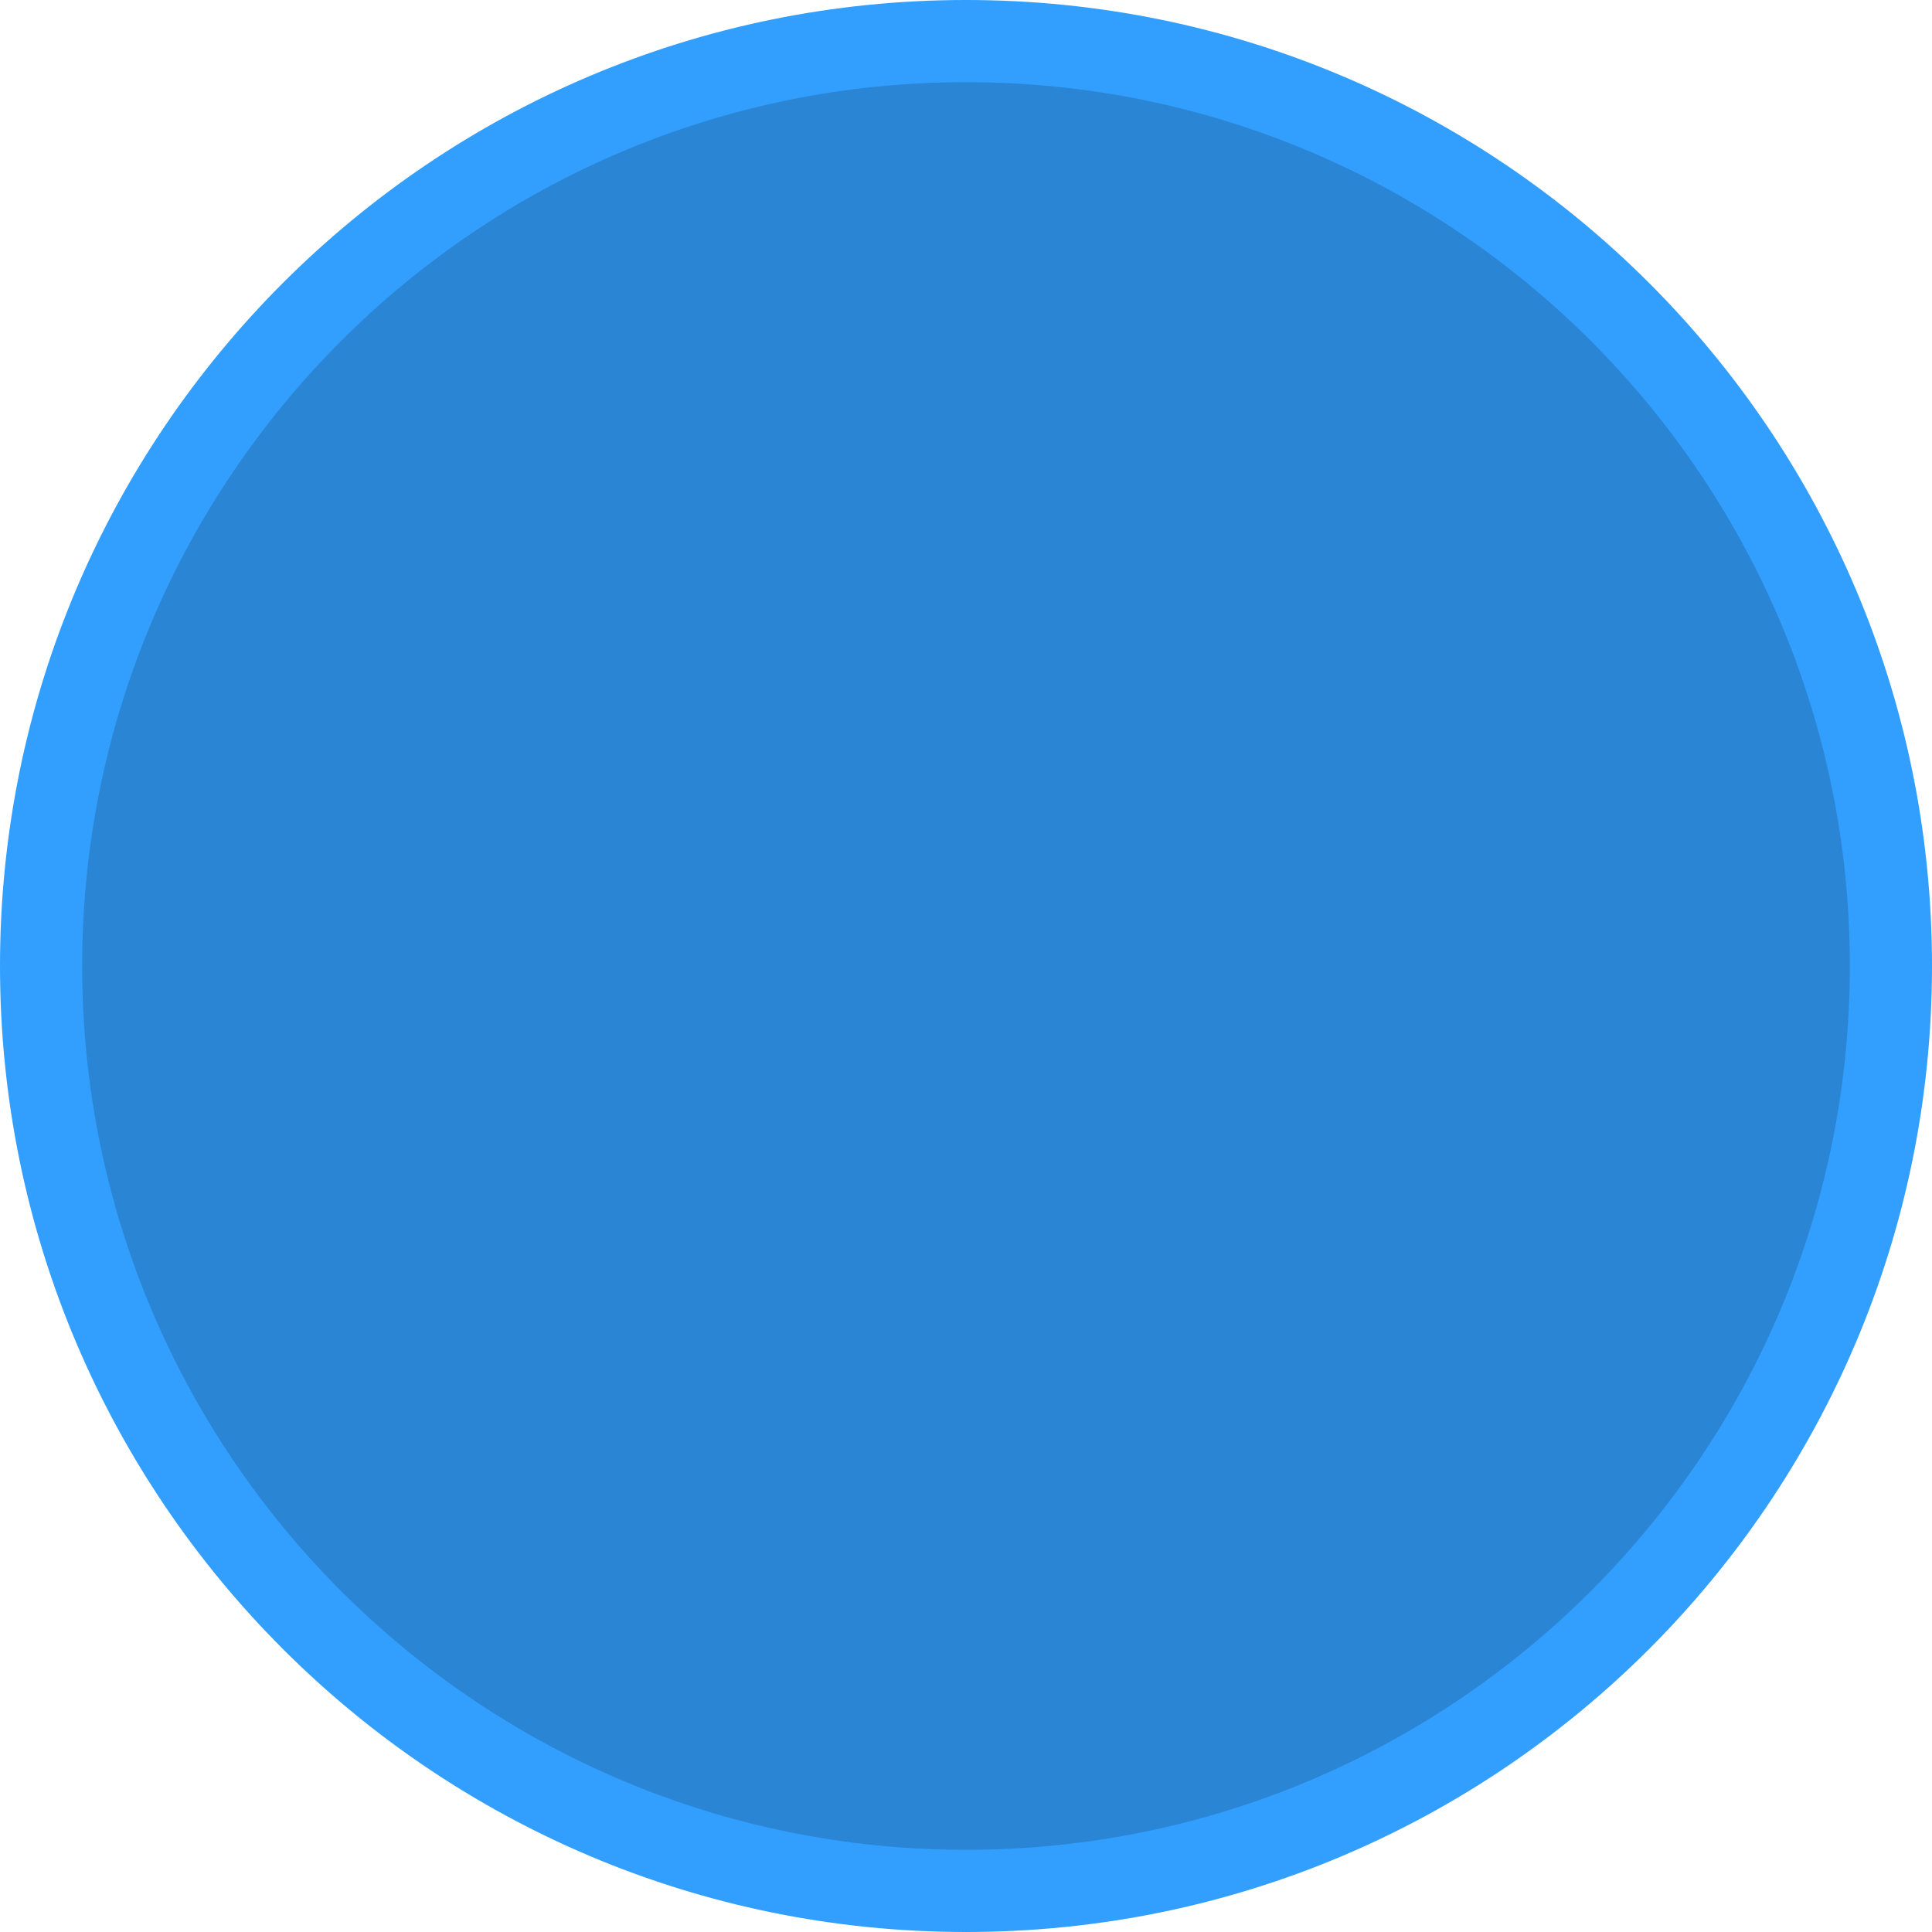
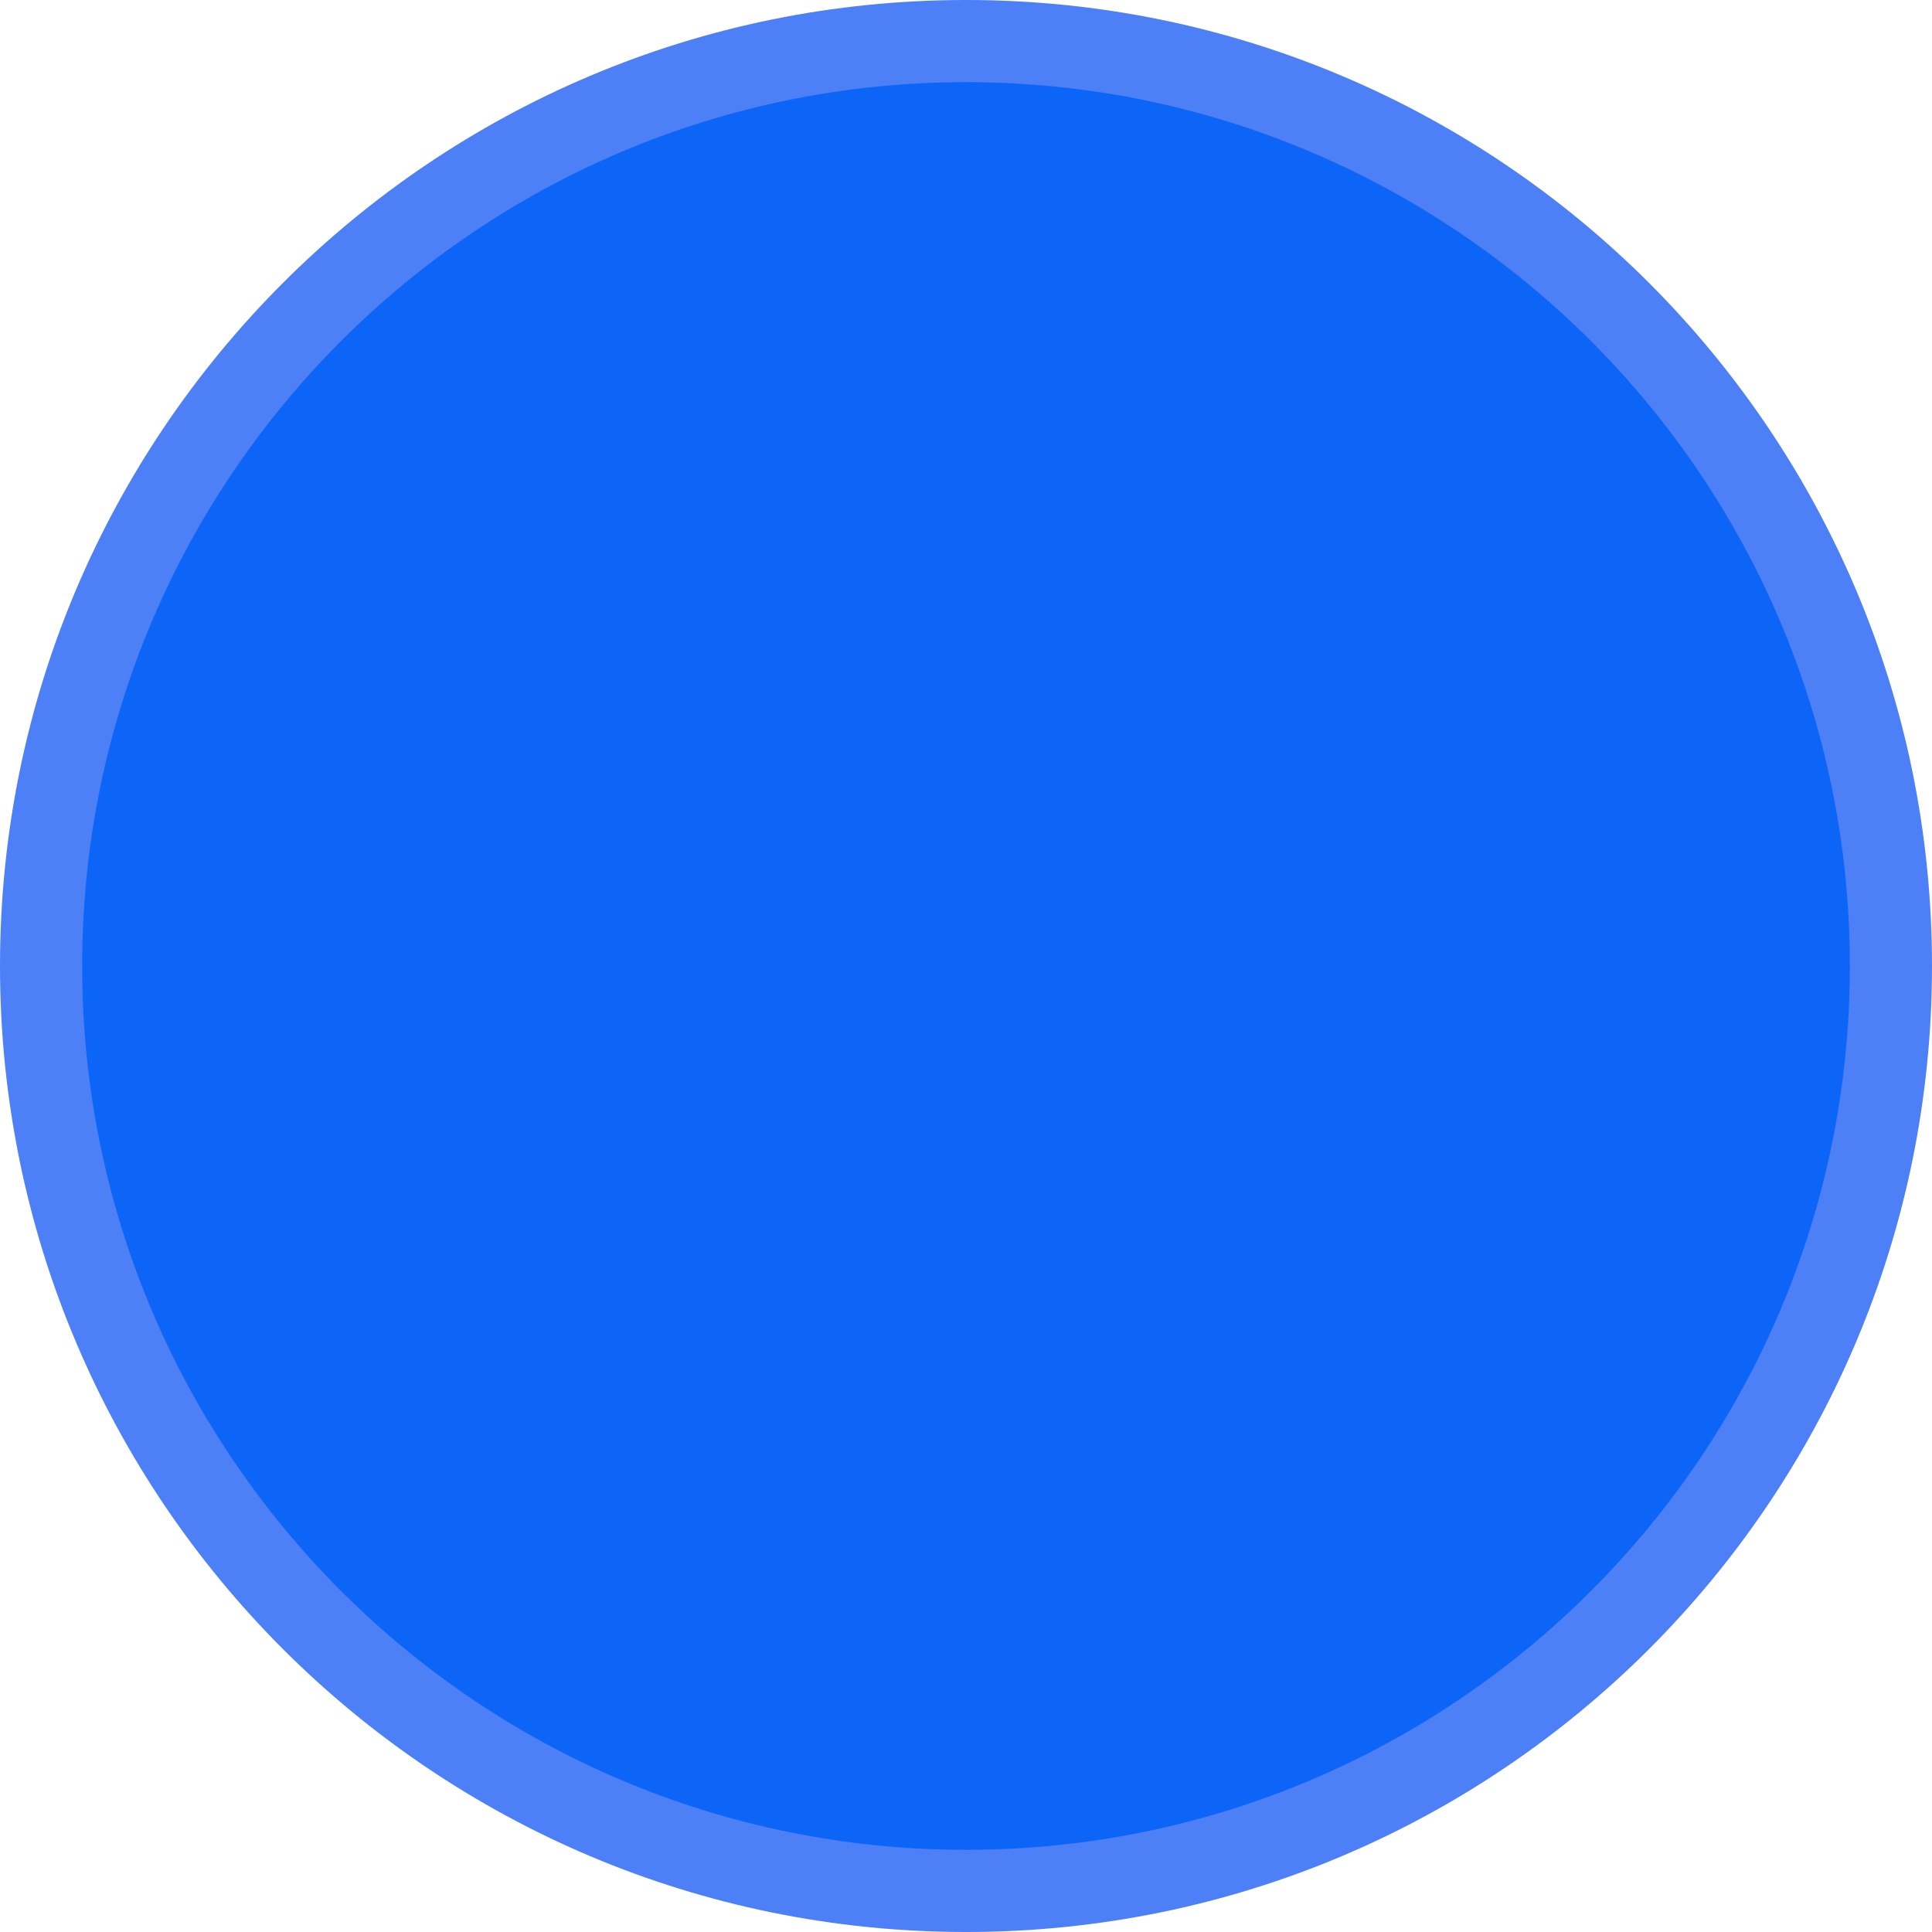
<svg xmlns="http://www.w3.org/2000/svg" viewBox="0 0 50 50" version="1.2" baseProfile="tiny">
  <defs>
</defs>
  <g fill="none" stroke="black" stroke-width="1" fill-rule="evenodd" stroke-linecap="square" stroke-linejoin="bevel">
-     <g fill="#329fff" fill-opacity="1" stroke="none" transform="matrix(0.0548338,0,0,-0.0548336,-0.396175,50.4309)" font-family="Noto Sans" font-size="10" font-weight="400" font-style="normal">
+     <g fill="#4d80f7" fill-opacity="1" stroke="none" transform="matrix(0.0548338,0,0,-0.0548336,-0.396175,50.4309)" font-family="Noto Sans" font-size="10" font-weight="400" font-style="normal">
      <path vector-effect="none" fill-rule="evenodd" d="M463.15,7.858 C714.95,7.858 919.071,211.983 919.071,463.788 C919.071,715.583 714.95,919.709 463.15,919.709 C211.35,919.709 7.225,715.583 7.225,463.788 C7.225,211.983 211.35,7.858 463.15,7.858 " />
    </g>
-     <g fill="#2a85d5" fill-opacity="1" stroke="none" transform="matrix(0.0548338,0,0,-0.0548336,-0.396175,50.4309)" font-family="Noto Sans" font-size="10" font-weight="400" font-style="normal">
+     <g fill="#0c65f7" fill-opacity="1" stroke="none" transform="matrix(0.0548338,0,0,-0.0548336,-0.396175,50.4309)" font-family="Noto Sans" font-size="10" font-weight="400" font-style="normal">
      <path vector-effect="none" fill-rule="evenodd" d="M463.15,46.638 C693.534,46.638 880.3,233.401 880.3,463.788 C880.3,694.166 693.534,880.929 463.15,880.929 C232.767,880.929 46,694.166 46,463.788 C46,233.401 232.767,46.638 463.15,46.638 " />
    </g>
    <g fill="none" stroke="#000000" stroke-opacity="1" stroke-width="1" stroke-linecap="square" stroke-linejoin="bevel" transform="matrix(1,0,0,1,0,0)" font-family="Noto Sans" font-size="10" font-weight="400" font-style="normal">
</g>
  </g>
</svg>
